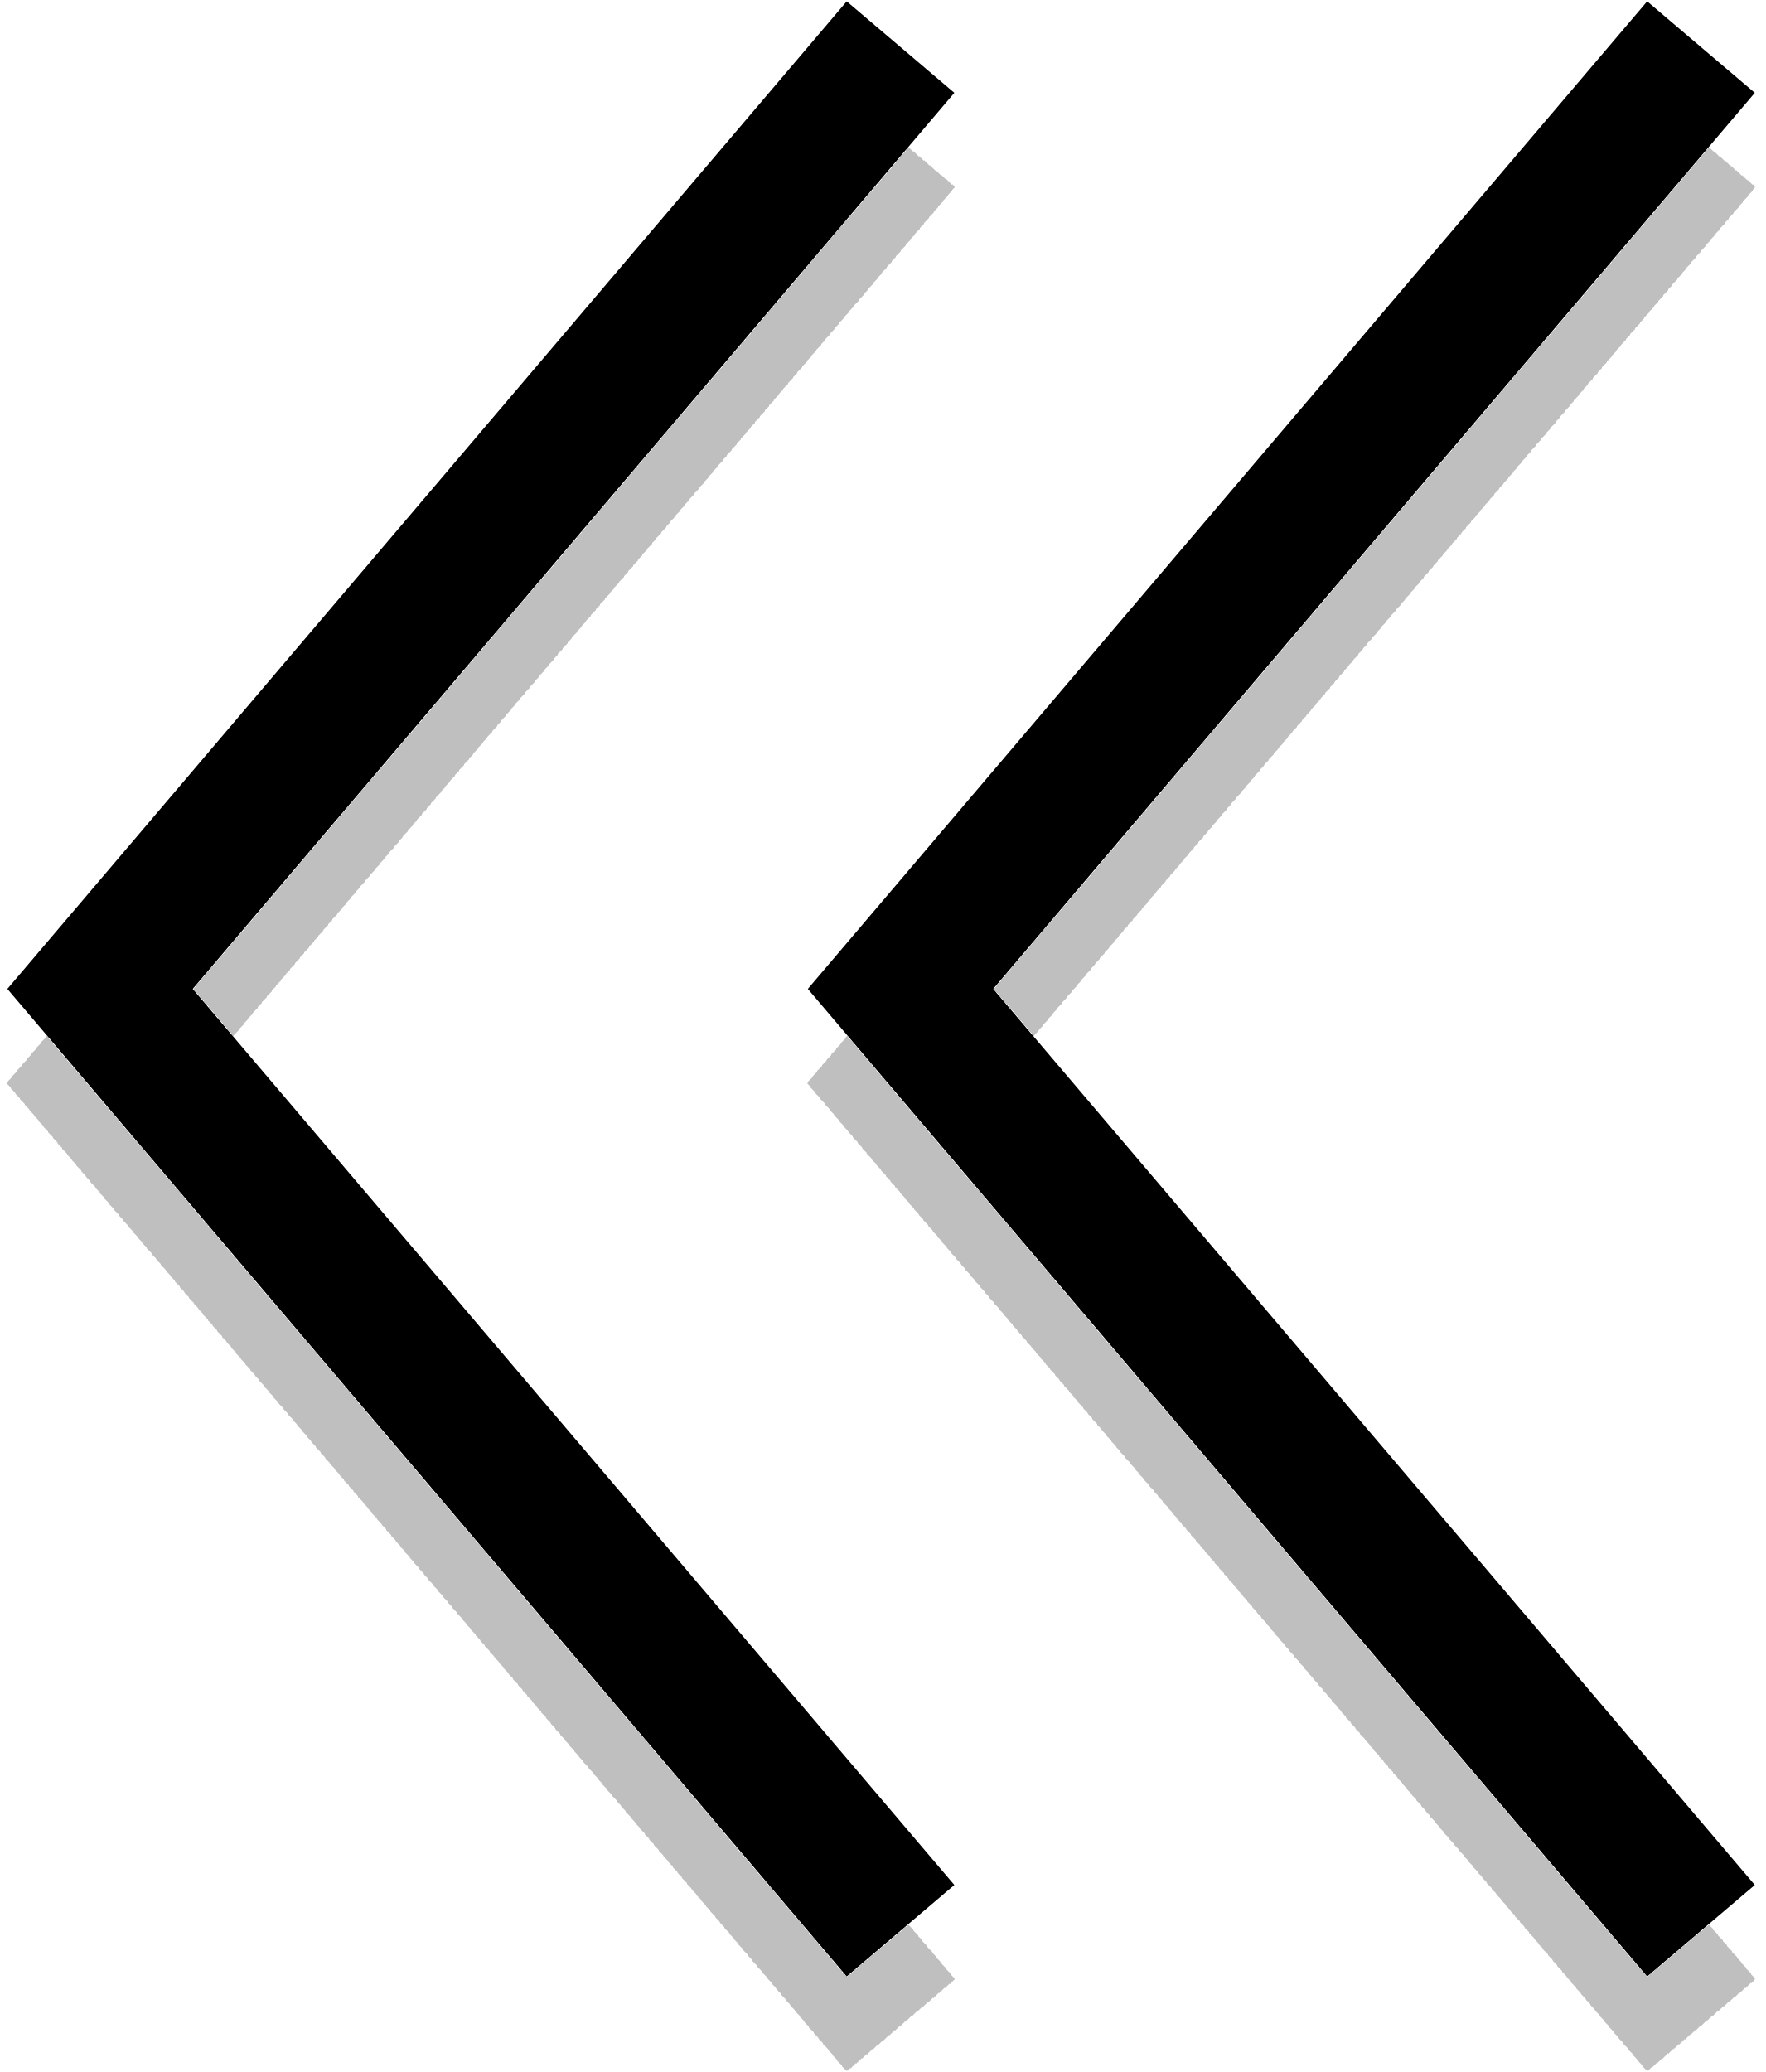
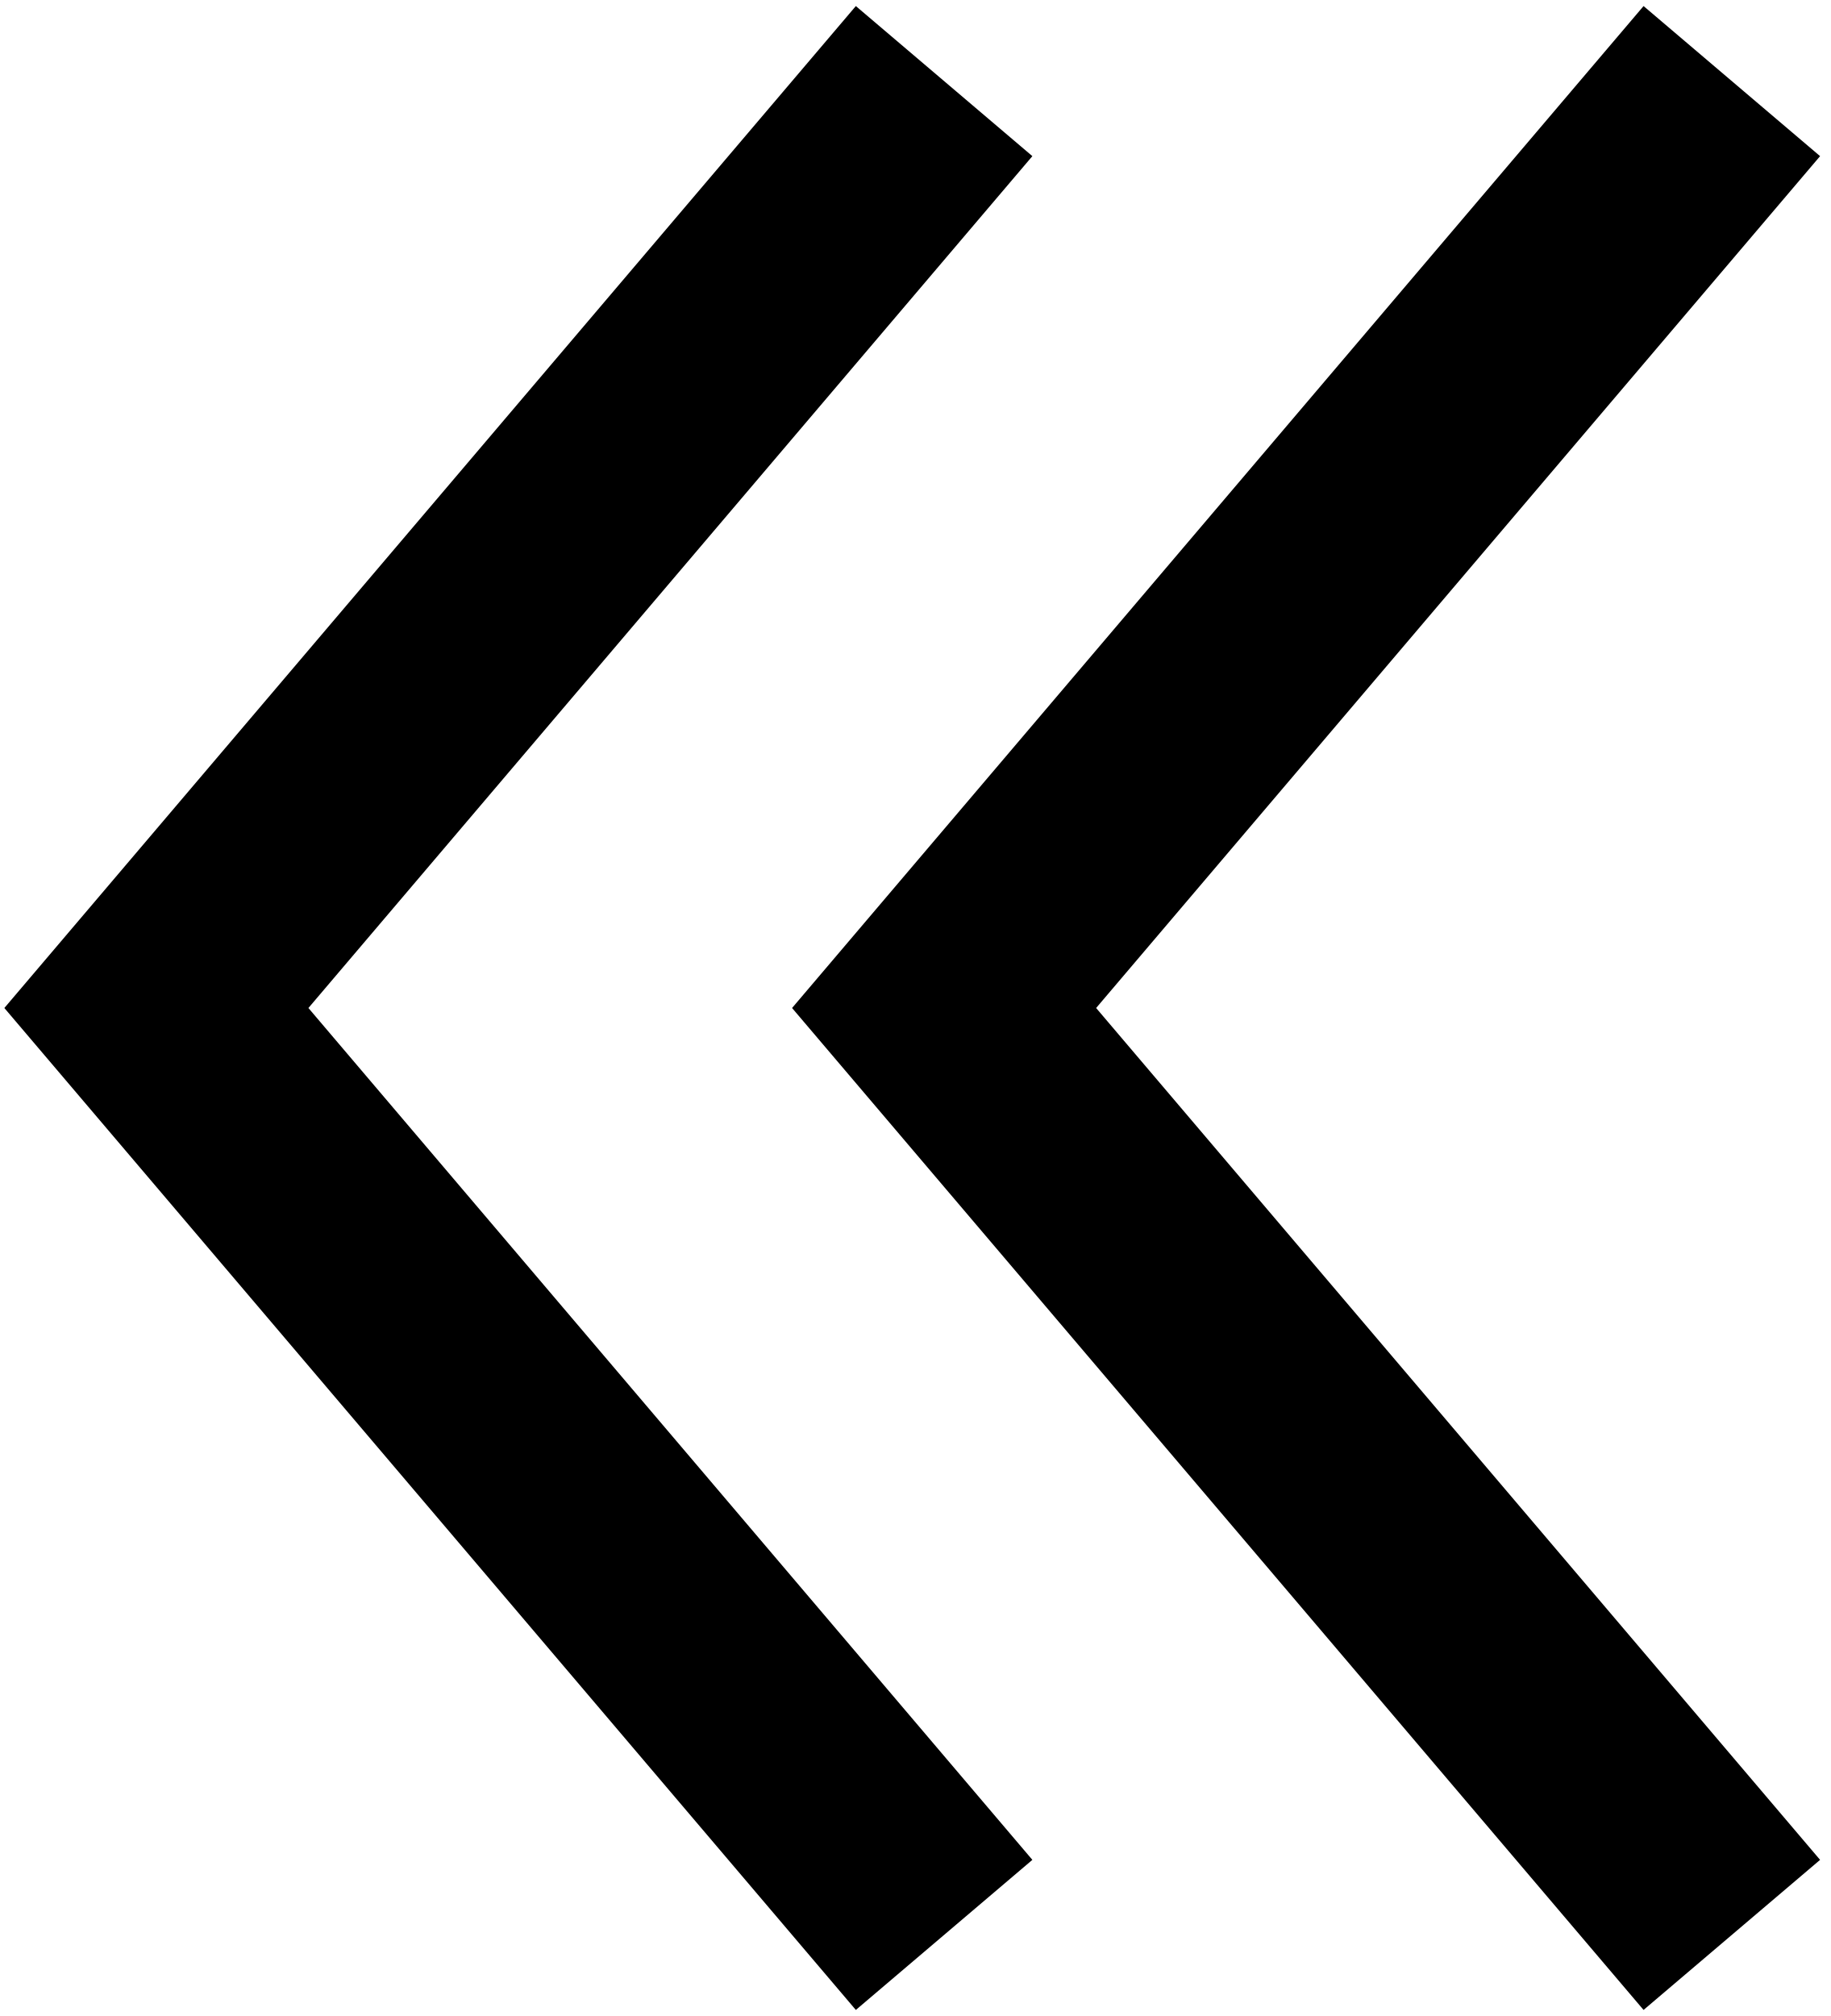
- <svg xmlns="http://www.w3.org/2000/svg" width="150" height="176" viewBox="0 0 150 176" fill="none">
-   <g filter="url(#filter0_d_3_42)">
-     <path d="M76.5 164L8.5 84L76.5 4M144.5 164L76.5 84L144.5 4" stroke="black" stroke-width="12" />
-   </g>
-   <defs>
-     <filter id="filter0_d_3_42" x="0.625" y="0.114" width="148.446" height="175.772" filterUnits="userSpaceOnUse" color-interpolation-filters="sRGB">
-       <feFlood flood-opacity="0" result="BackgroundImageFix" />
-       <feColorMatrix in="SourceAlpha" type="matrix" values="0 0 0 0 0 0 0 0 0 0 0 0 0 0 0 0 0 0 127 0" result="hardAlpha" />
-       <feOffset dy="8" />
-       <feComposite in2="hardAlpha" operator="out" />
-       <feColorMatrix type="matrix" values="0 0 0 0 0 0 0 0 0 0 0 0 0 0 0 0 0 0 0.25 0" />
-       <feBlend mode="normal" in2="BackgroundImageFix" result="effect1_dropShadow_3_42" />
-       <feBlend mode="normal" in="SourceGraphic" in2="effect1_dropShadow_3_42" result="shape" />
-     </filter>
-   </defs>
+ <svg xmlns="http://www.w3.org/2000/svg" width="158" height="174" viewBox="0 0 158 174" fill="none">
+   <path d="M81.5 167L13.5 87L81.5 7M149.5 167L81.5 87L149.5 7" stroke="black" stroke-width="20" />
</svg>
